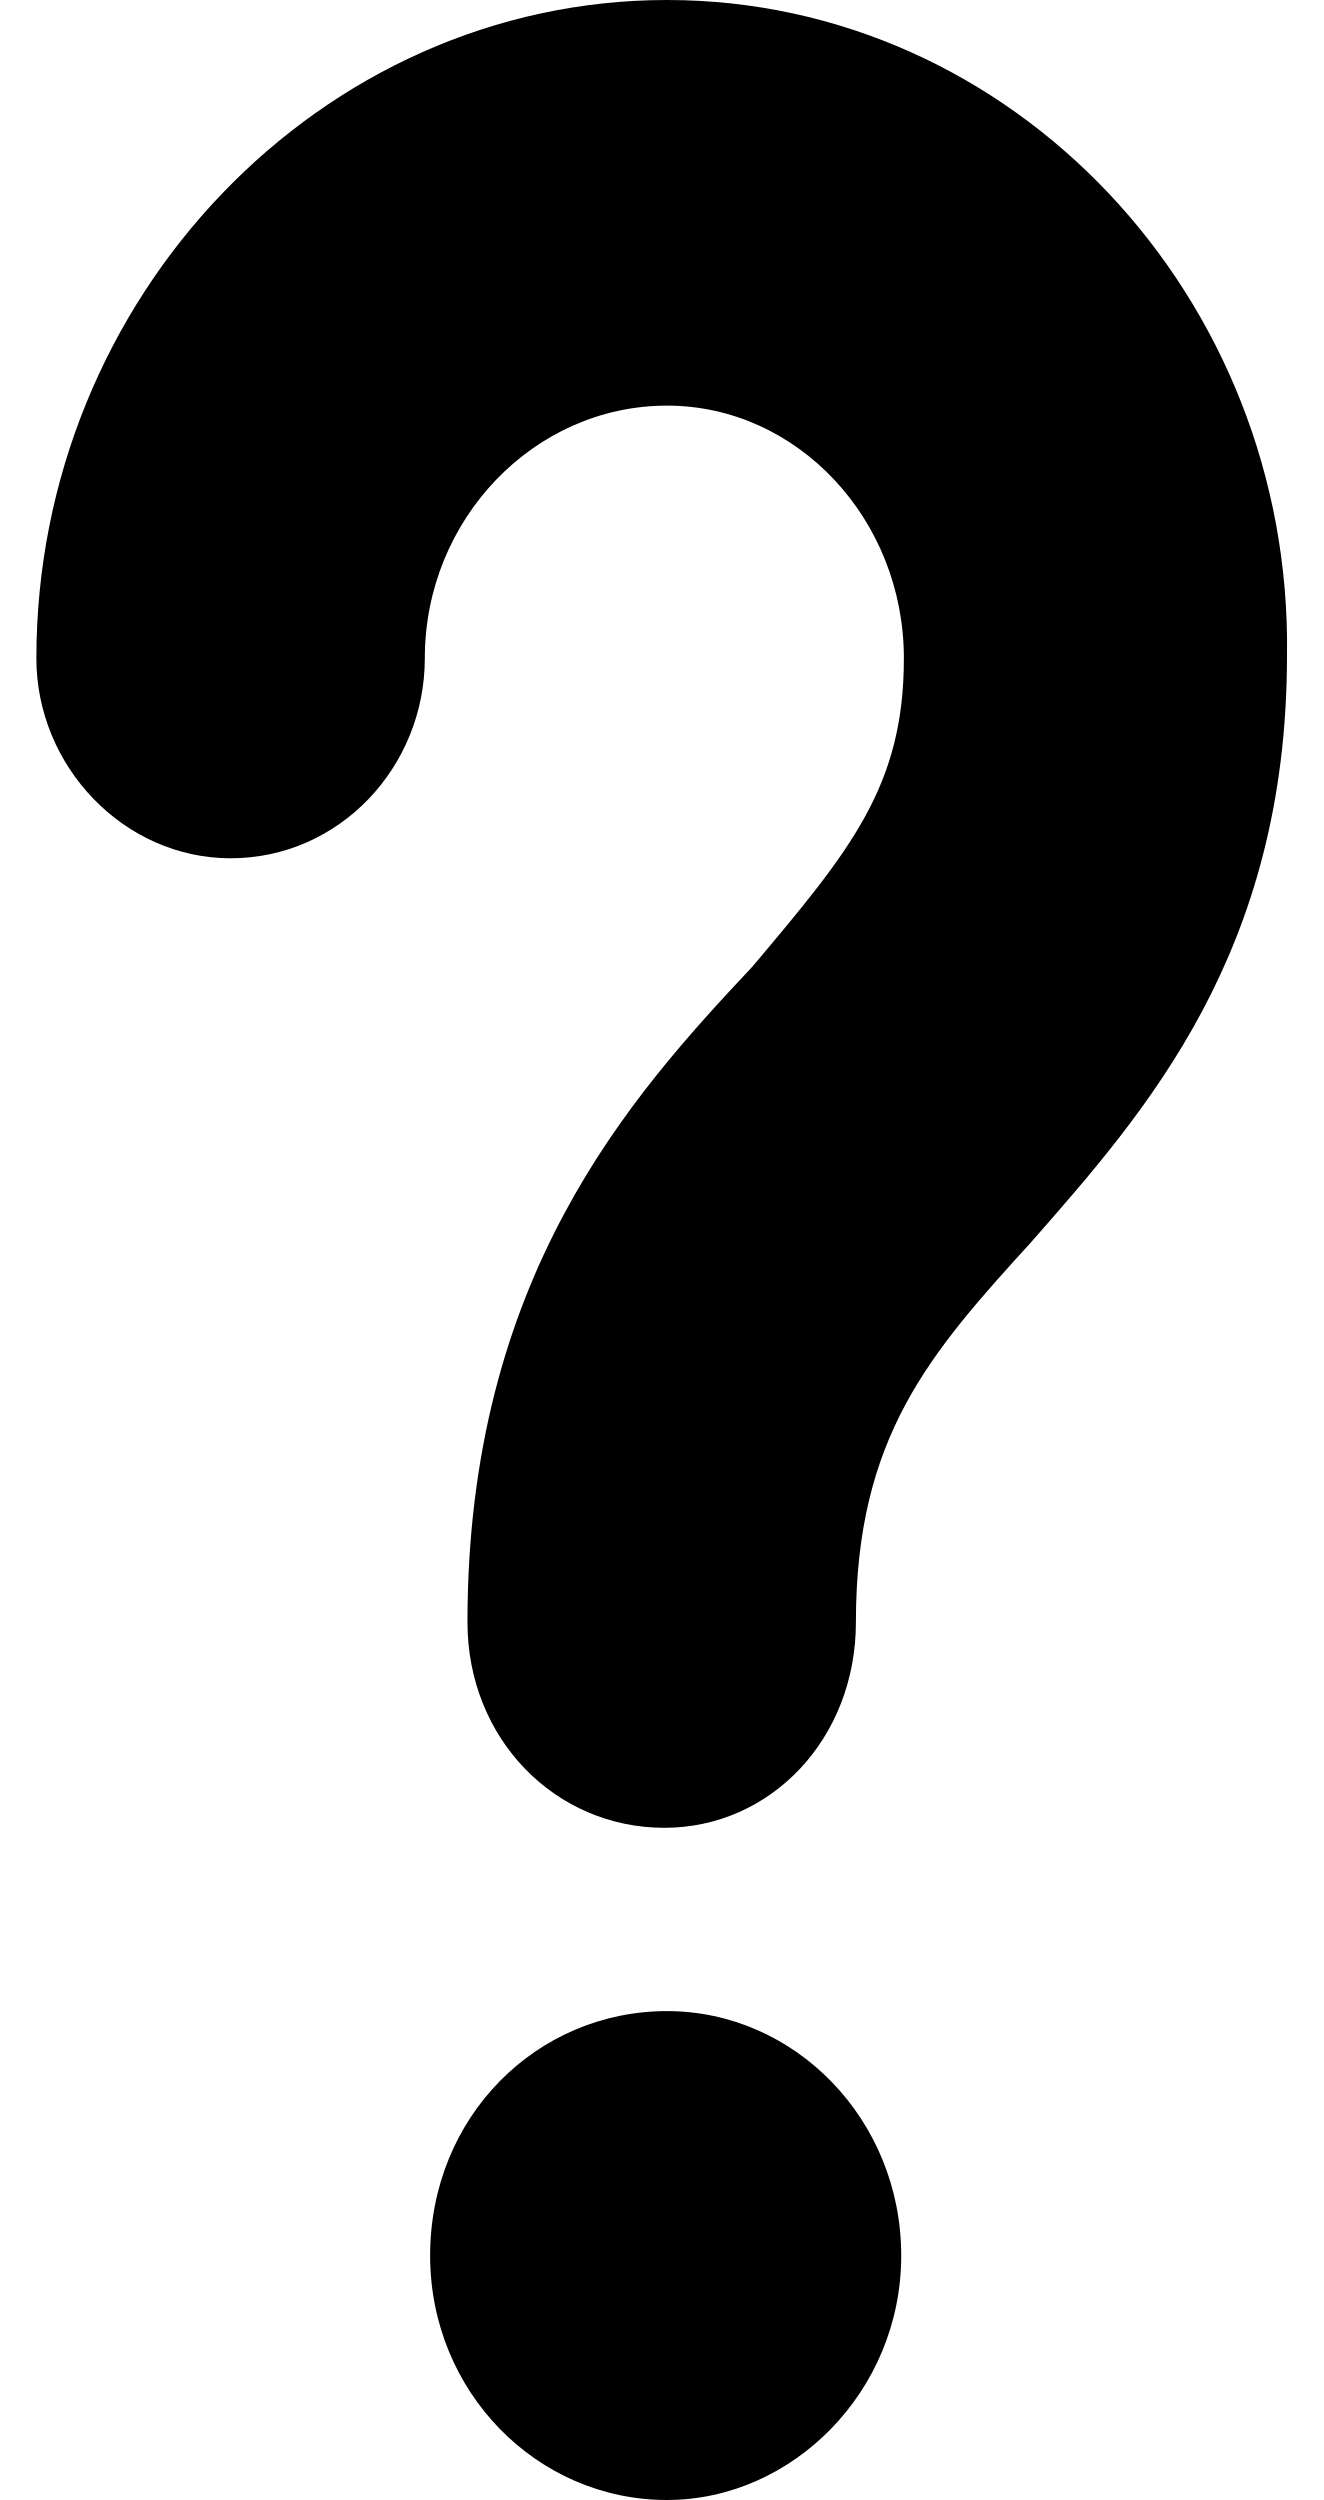
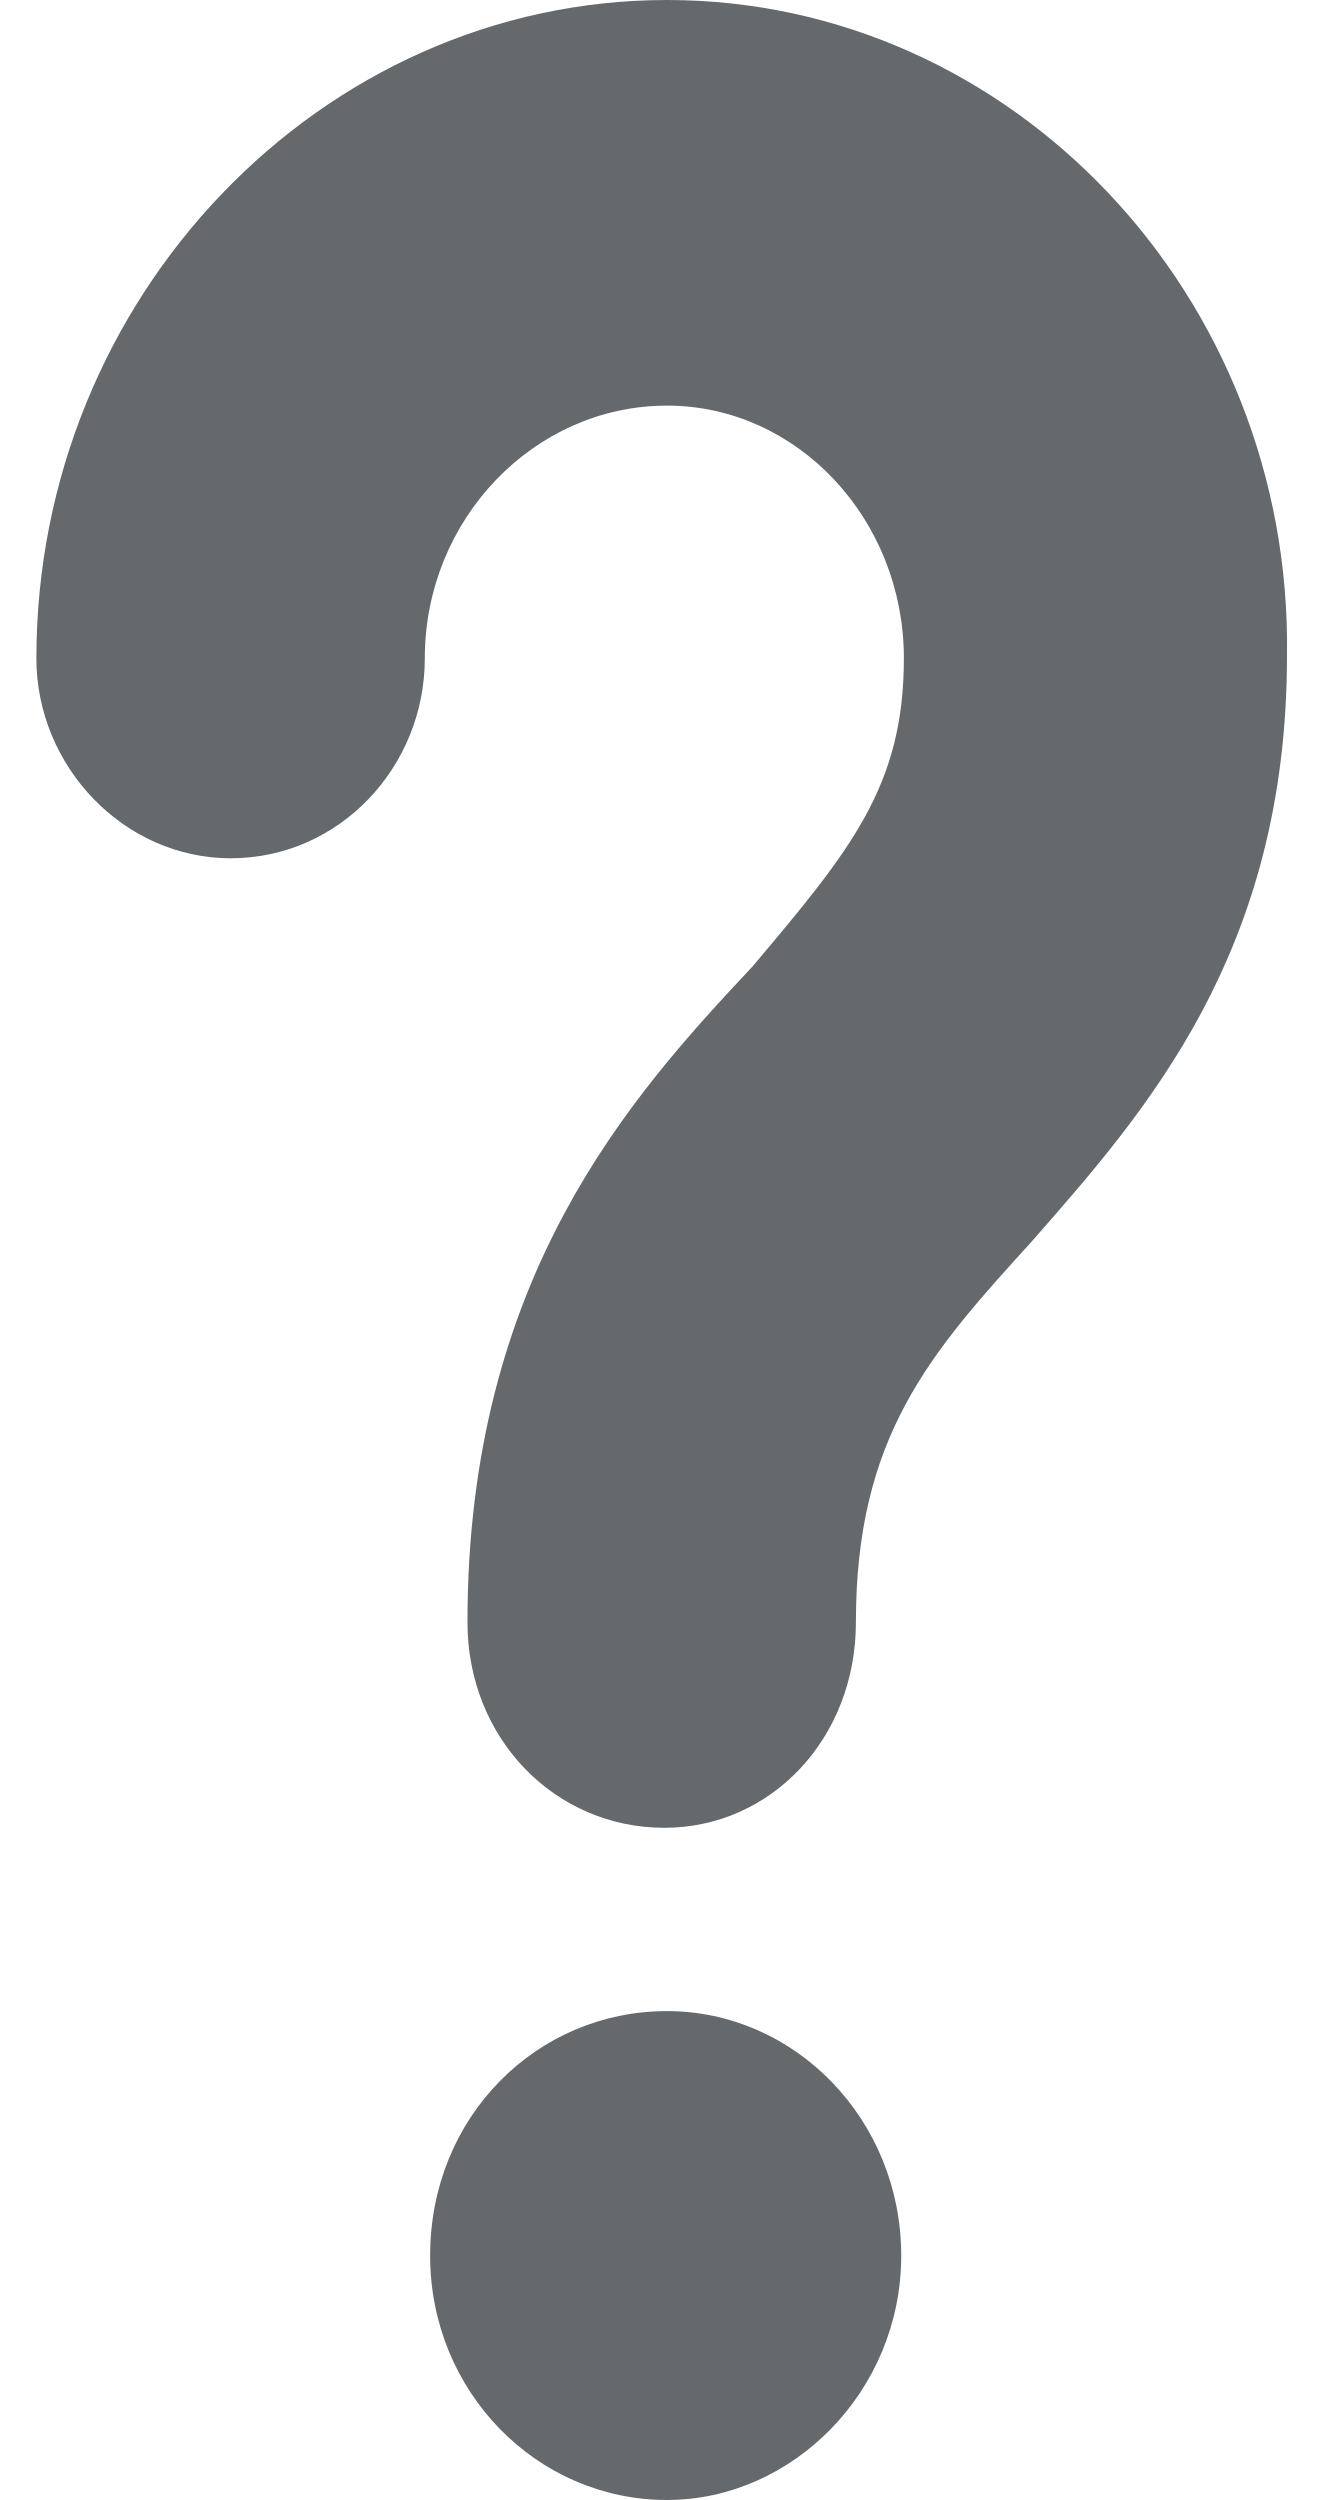
- <svg xmlns="http://www.w3.org/2000/svg" width="9" height="17" viewBox="0.247 0 8.506 17">
+ <svg xmlns="http://www.w3.org/2000/svg" width="9" height="17" fill="rgba(64,68,71,0.8)" viewBox="0.247 0 8.506 17">
  <svg width="9" height="17" viewBox="1.998 2 8.005 16">
    <path paint-order="stroke fill markers" fill-rule="evenodd" d="M6.034 2C3.82 2 1.998 3.902 1.998 6.213c0 .694.562 1.28 1.243 1.28.698 0 1.243-.586 1.243-1.28 0-.889.699-1.617 1.55-1.617.835 0 1.516.728 1.516 1.617 0 .818-.34 1.227-.97 1.974-.784.835-1.823 1.99-1.823 4.195 0 .747.562 1.316 1.26 1.316.681 0 1.226-.57 1.226-1.316 0-1.19.477-1.724 1.124-2.435.733-.836 1.635-1.85 1.635-3.752C10.036 3.902 8.248 2 6.034 2zm0 12.871c-.834 0-1.516.676-1.516 1.565 0 .87.682 1.564 1.516 1.564.8 0 1.499-.693 1.499-1.564 0-.872-.681-1.565-1.499-1.565z" />
  </svg>
</svg>
